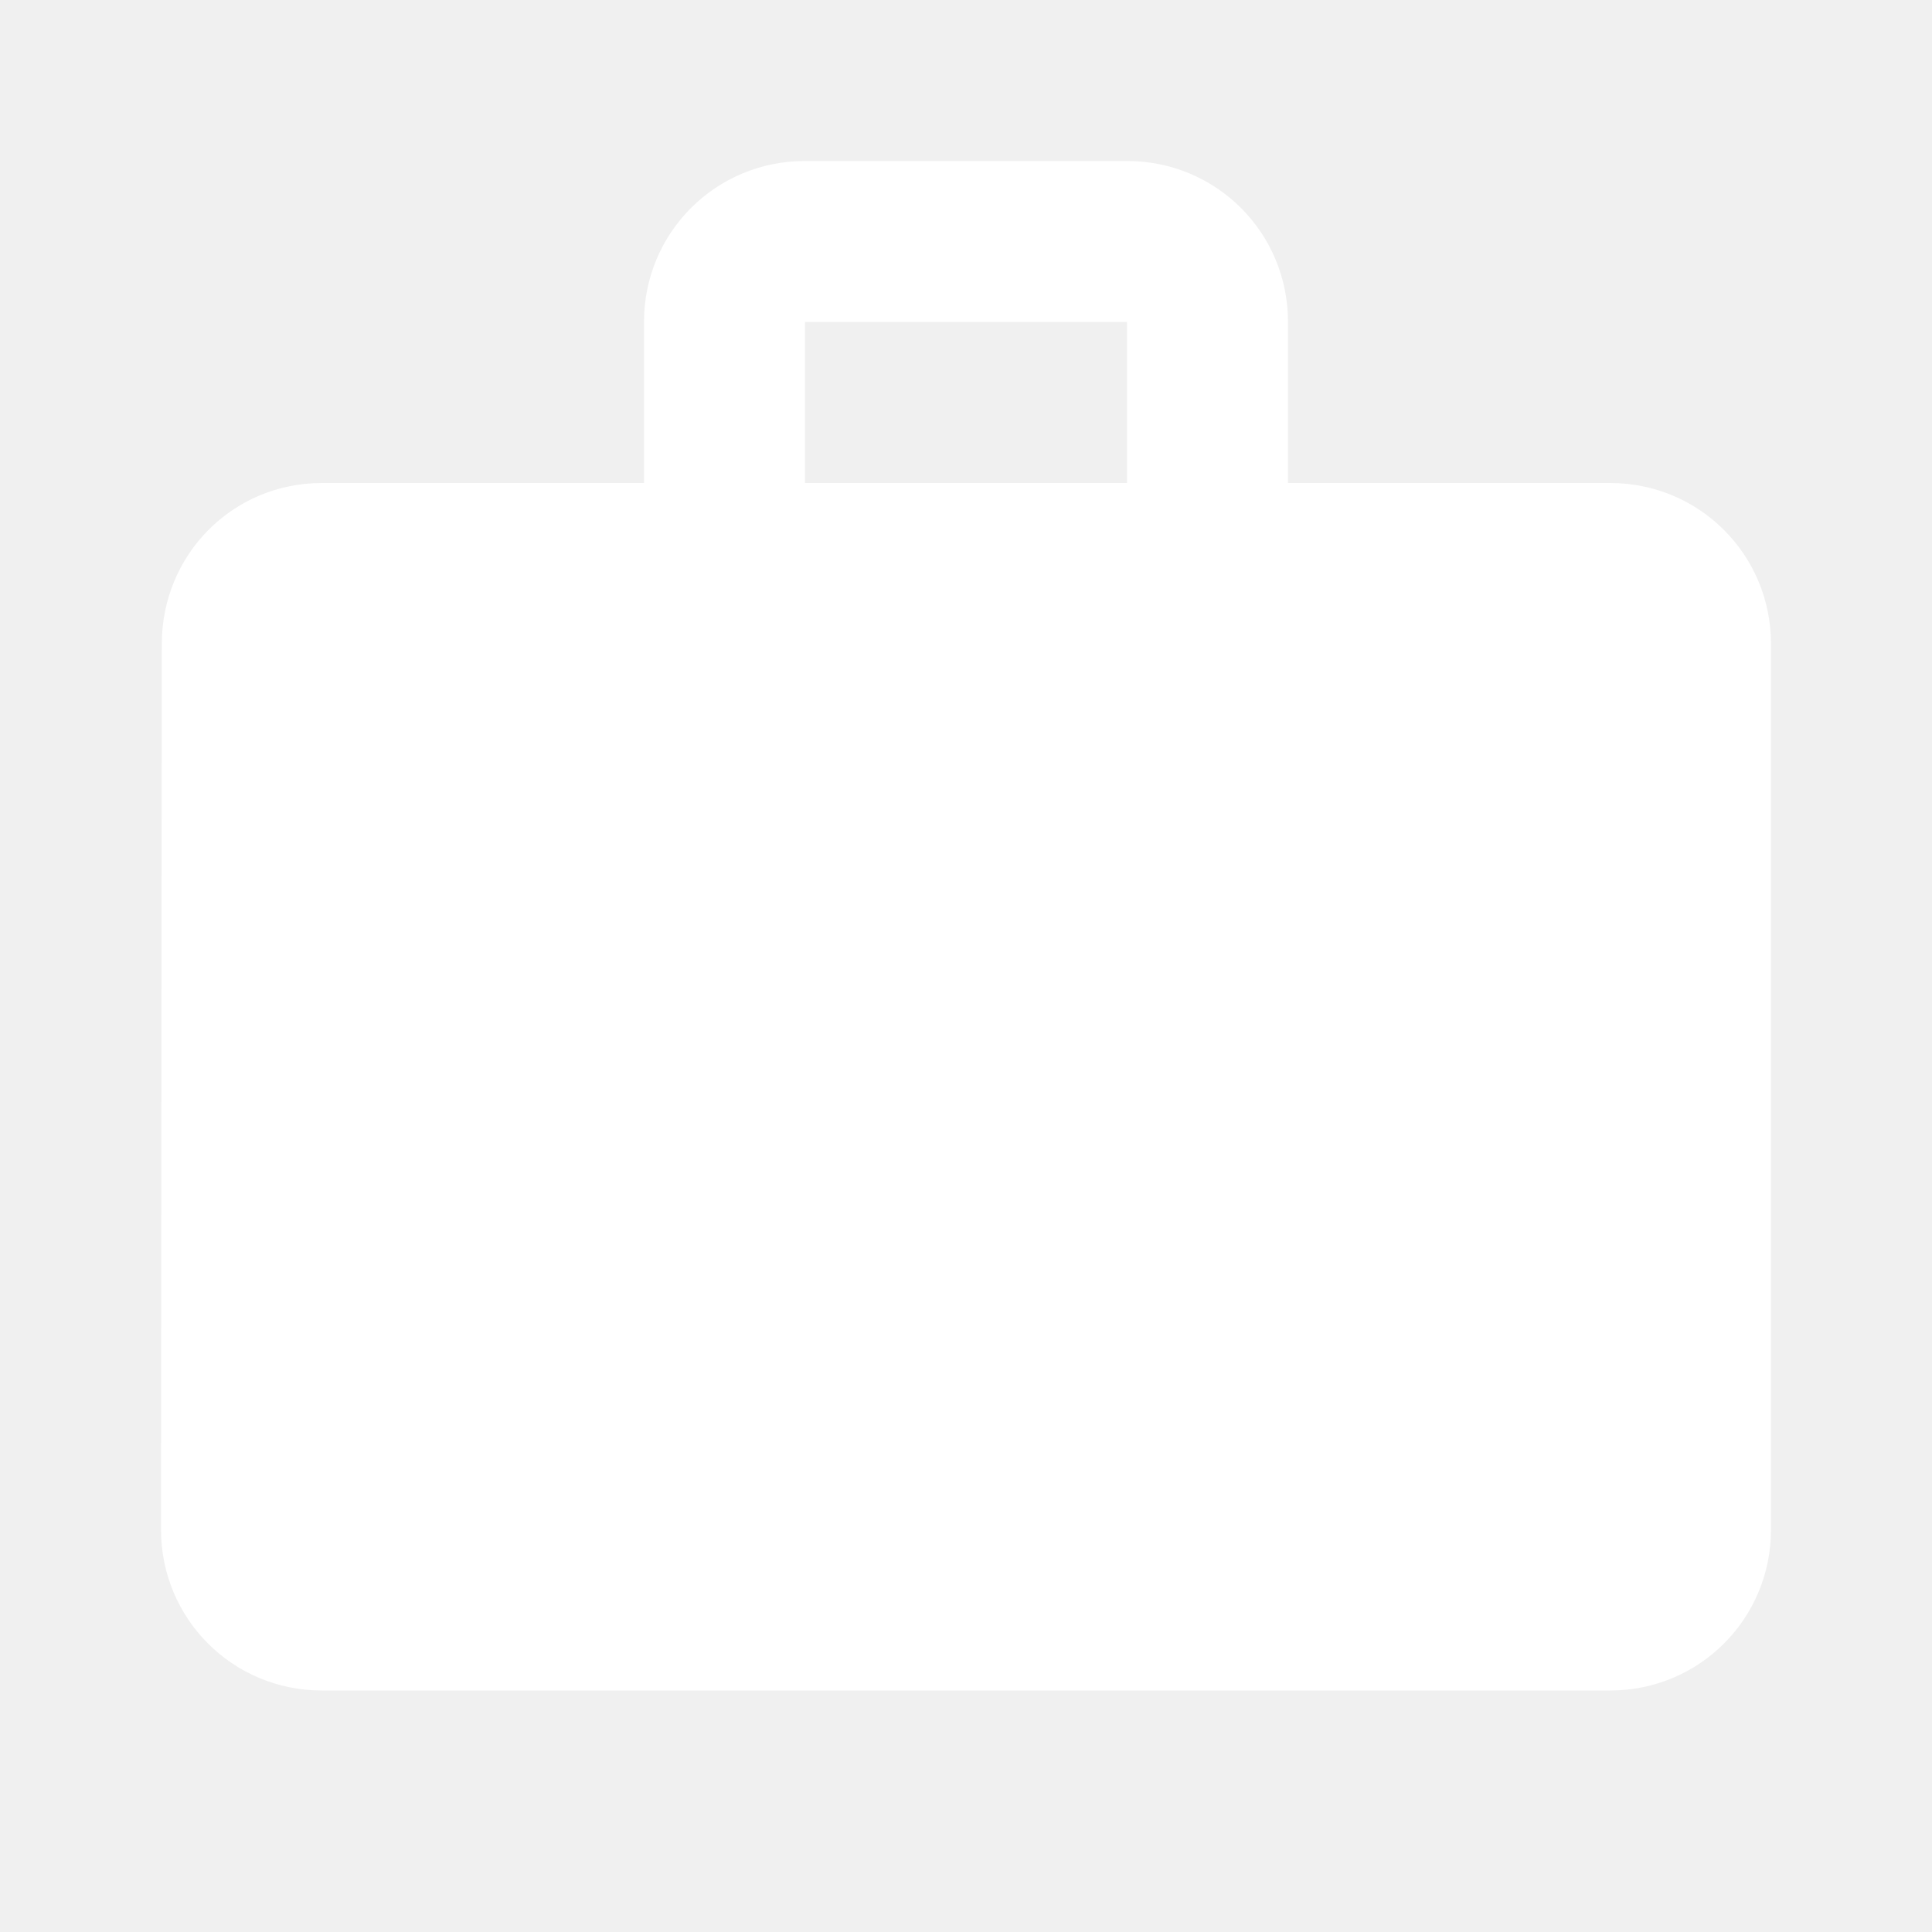
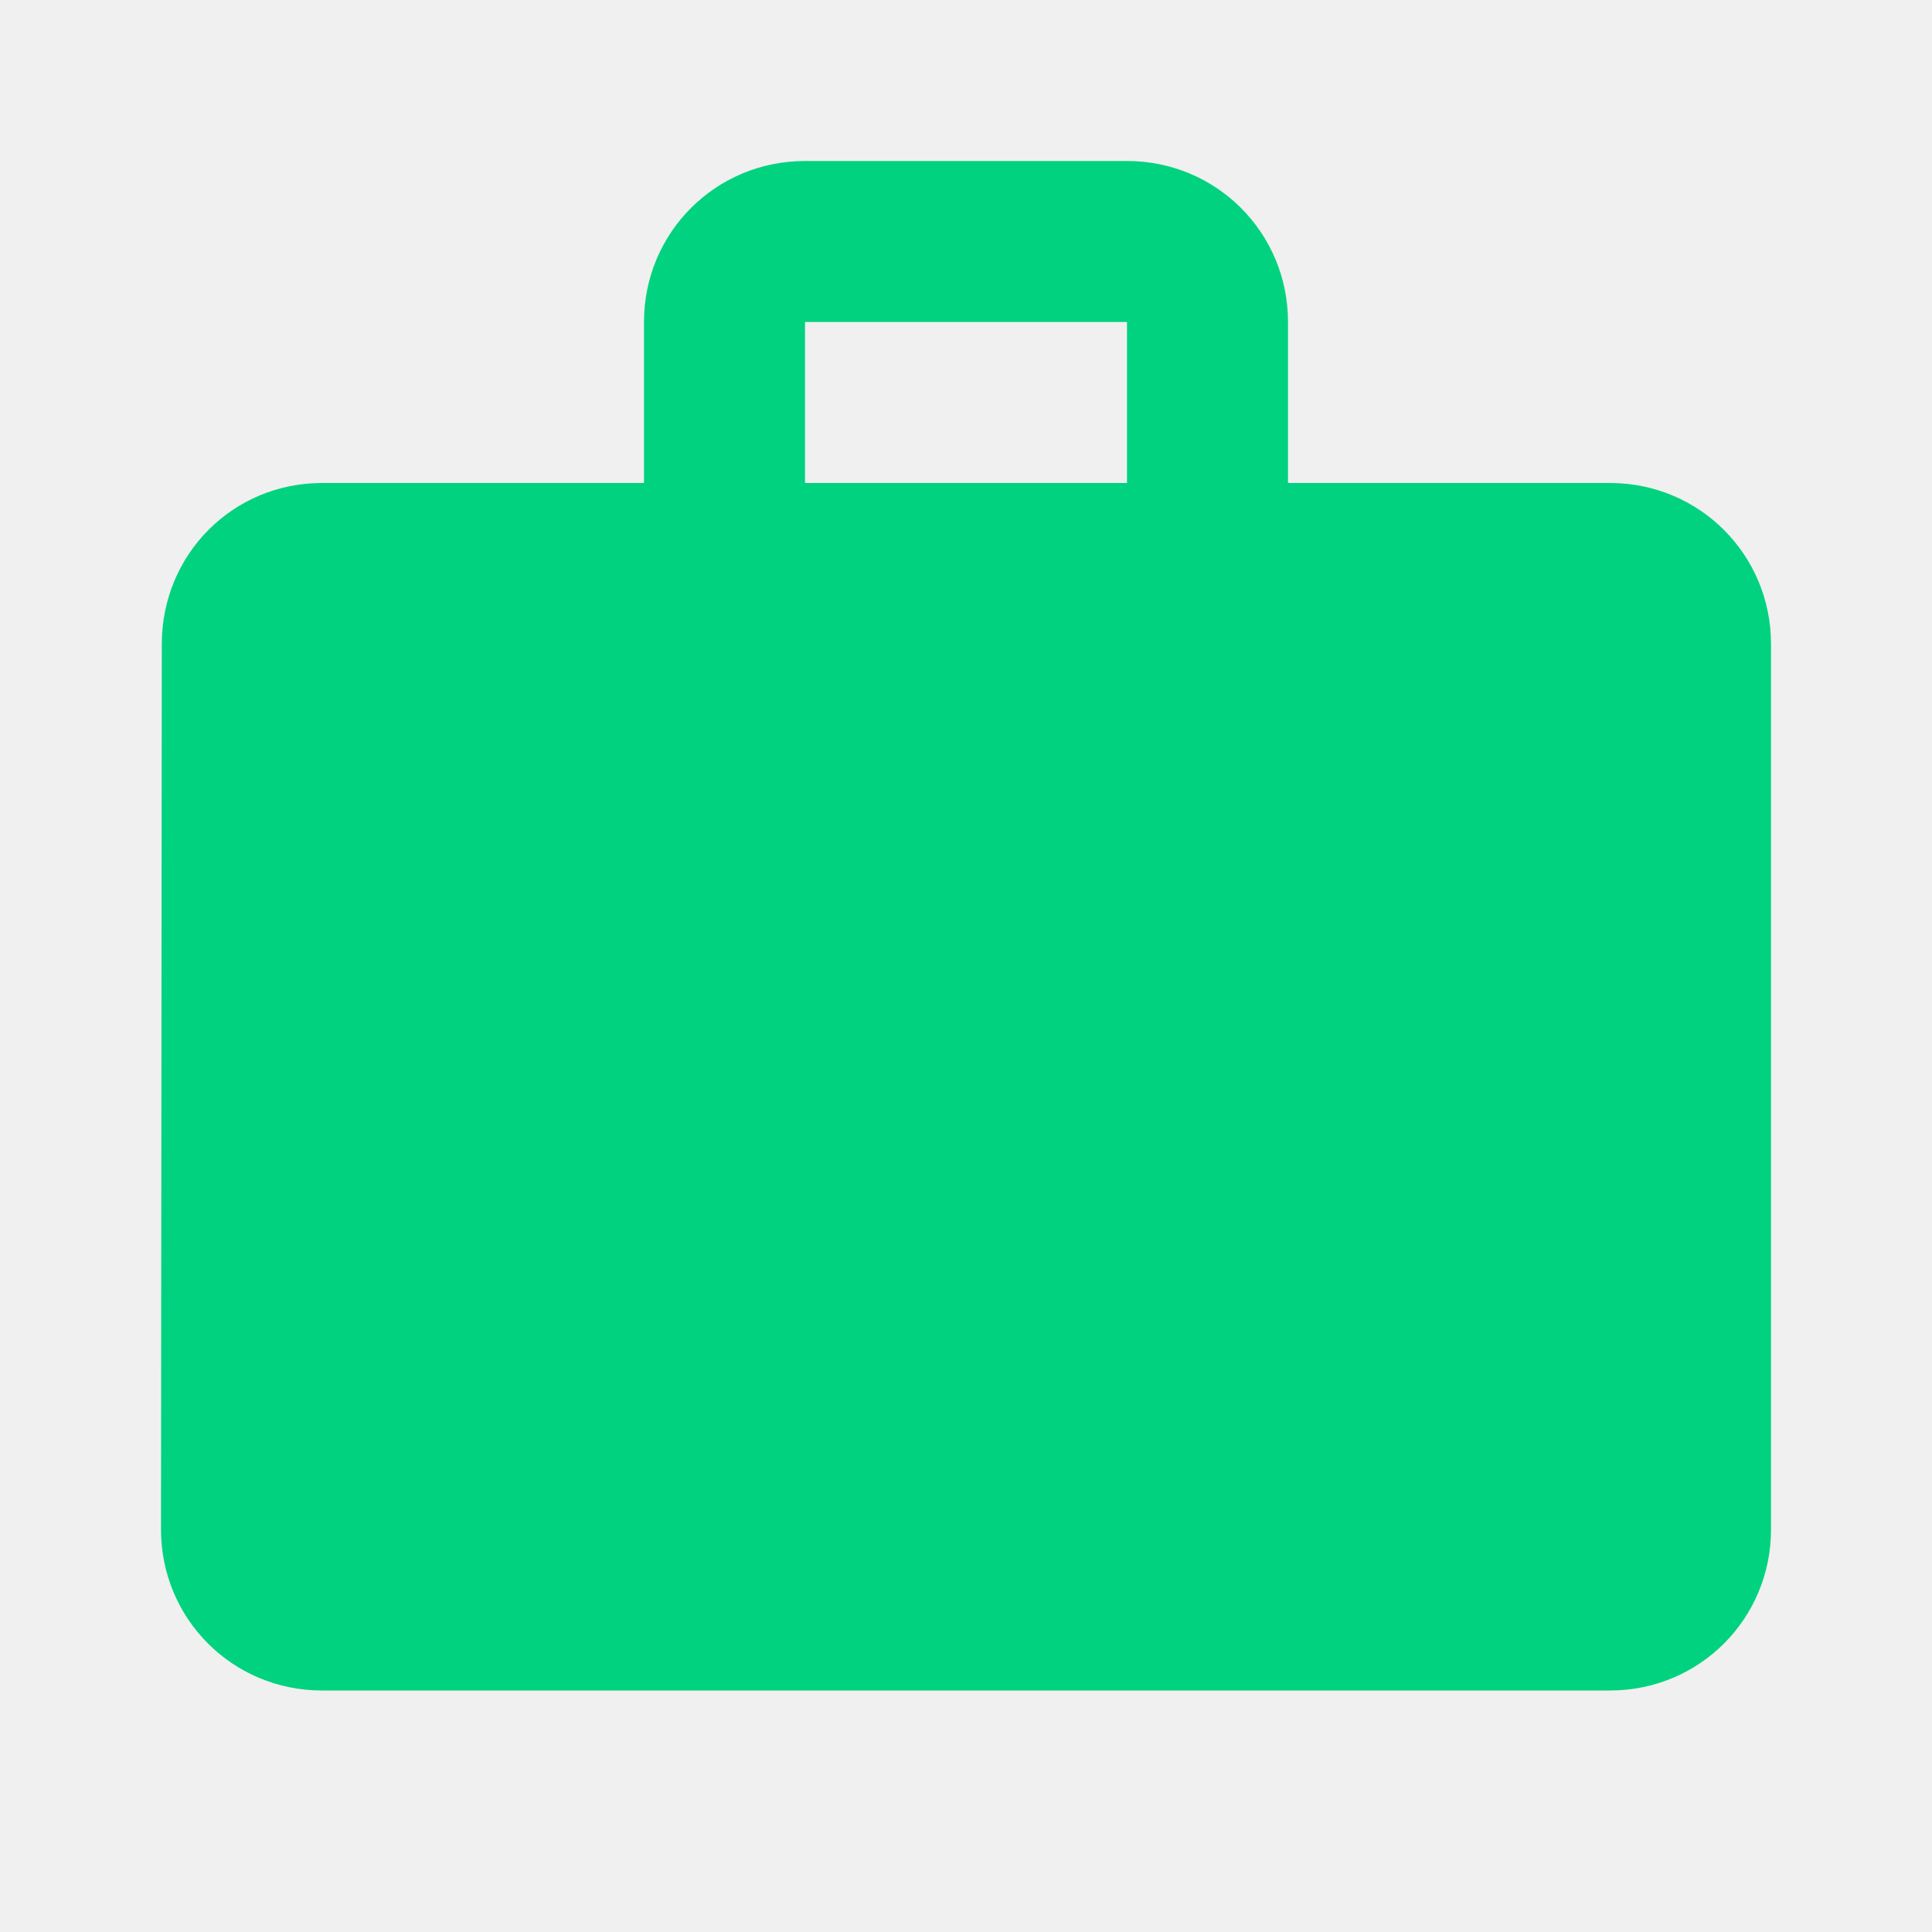
<svg xmlns="http://www.w3.org/2000/svg" width="24" height="24" viewBox="0 0 24 24" fill="none">
  <g id="work" clip-path="url(#clip0_3192_7242)">
-     <path id="Vector" d="M20 6H16V4C16 2.89 15.11 2 14 2H10C8.89 2 8 2.89 8 4V6H4C2.89 6 2.01 6.89 2.01 8L2 19C2 20.11 2.89 21 4 21H20C21.11 21 22 20.11 22 19V8C22 6.89 21.11 6 20 6ZM14 6H10V4H14V6Z" fill="white" />
+     <path id="Vector" d="M20 6H16V4C16 2.89 15.11 2 14 2H10C8.89 2 8 2.89 8 4V6H4C2.89 6 2.01 6.89 2.01 8L2 19C2 20.11 2.89 21 4 21H20C21.11 21 22 20.11 22 19V8C22 6.89 21.11 6 20 6ZM14 6H10V4H14V6Z" fill="#00D27F" />
  </g>
  <defs>
    <clipPath id="clip0_3192_7242">
      <rect width="24" height="24" fill="white" />
    </clipPath>
  </defs>
</svg>
